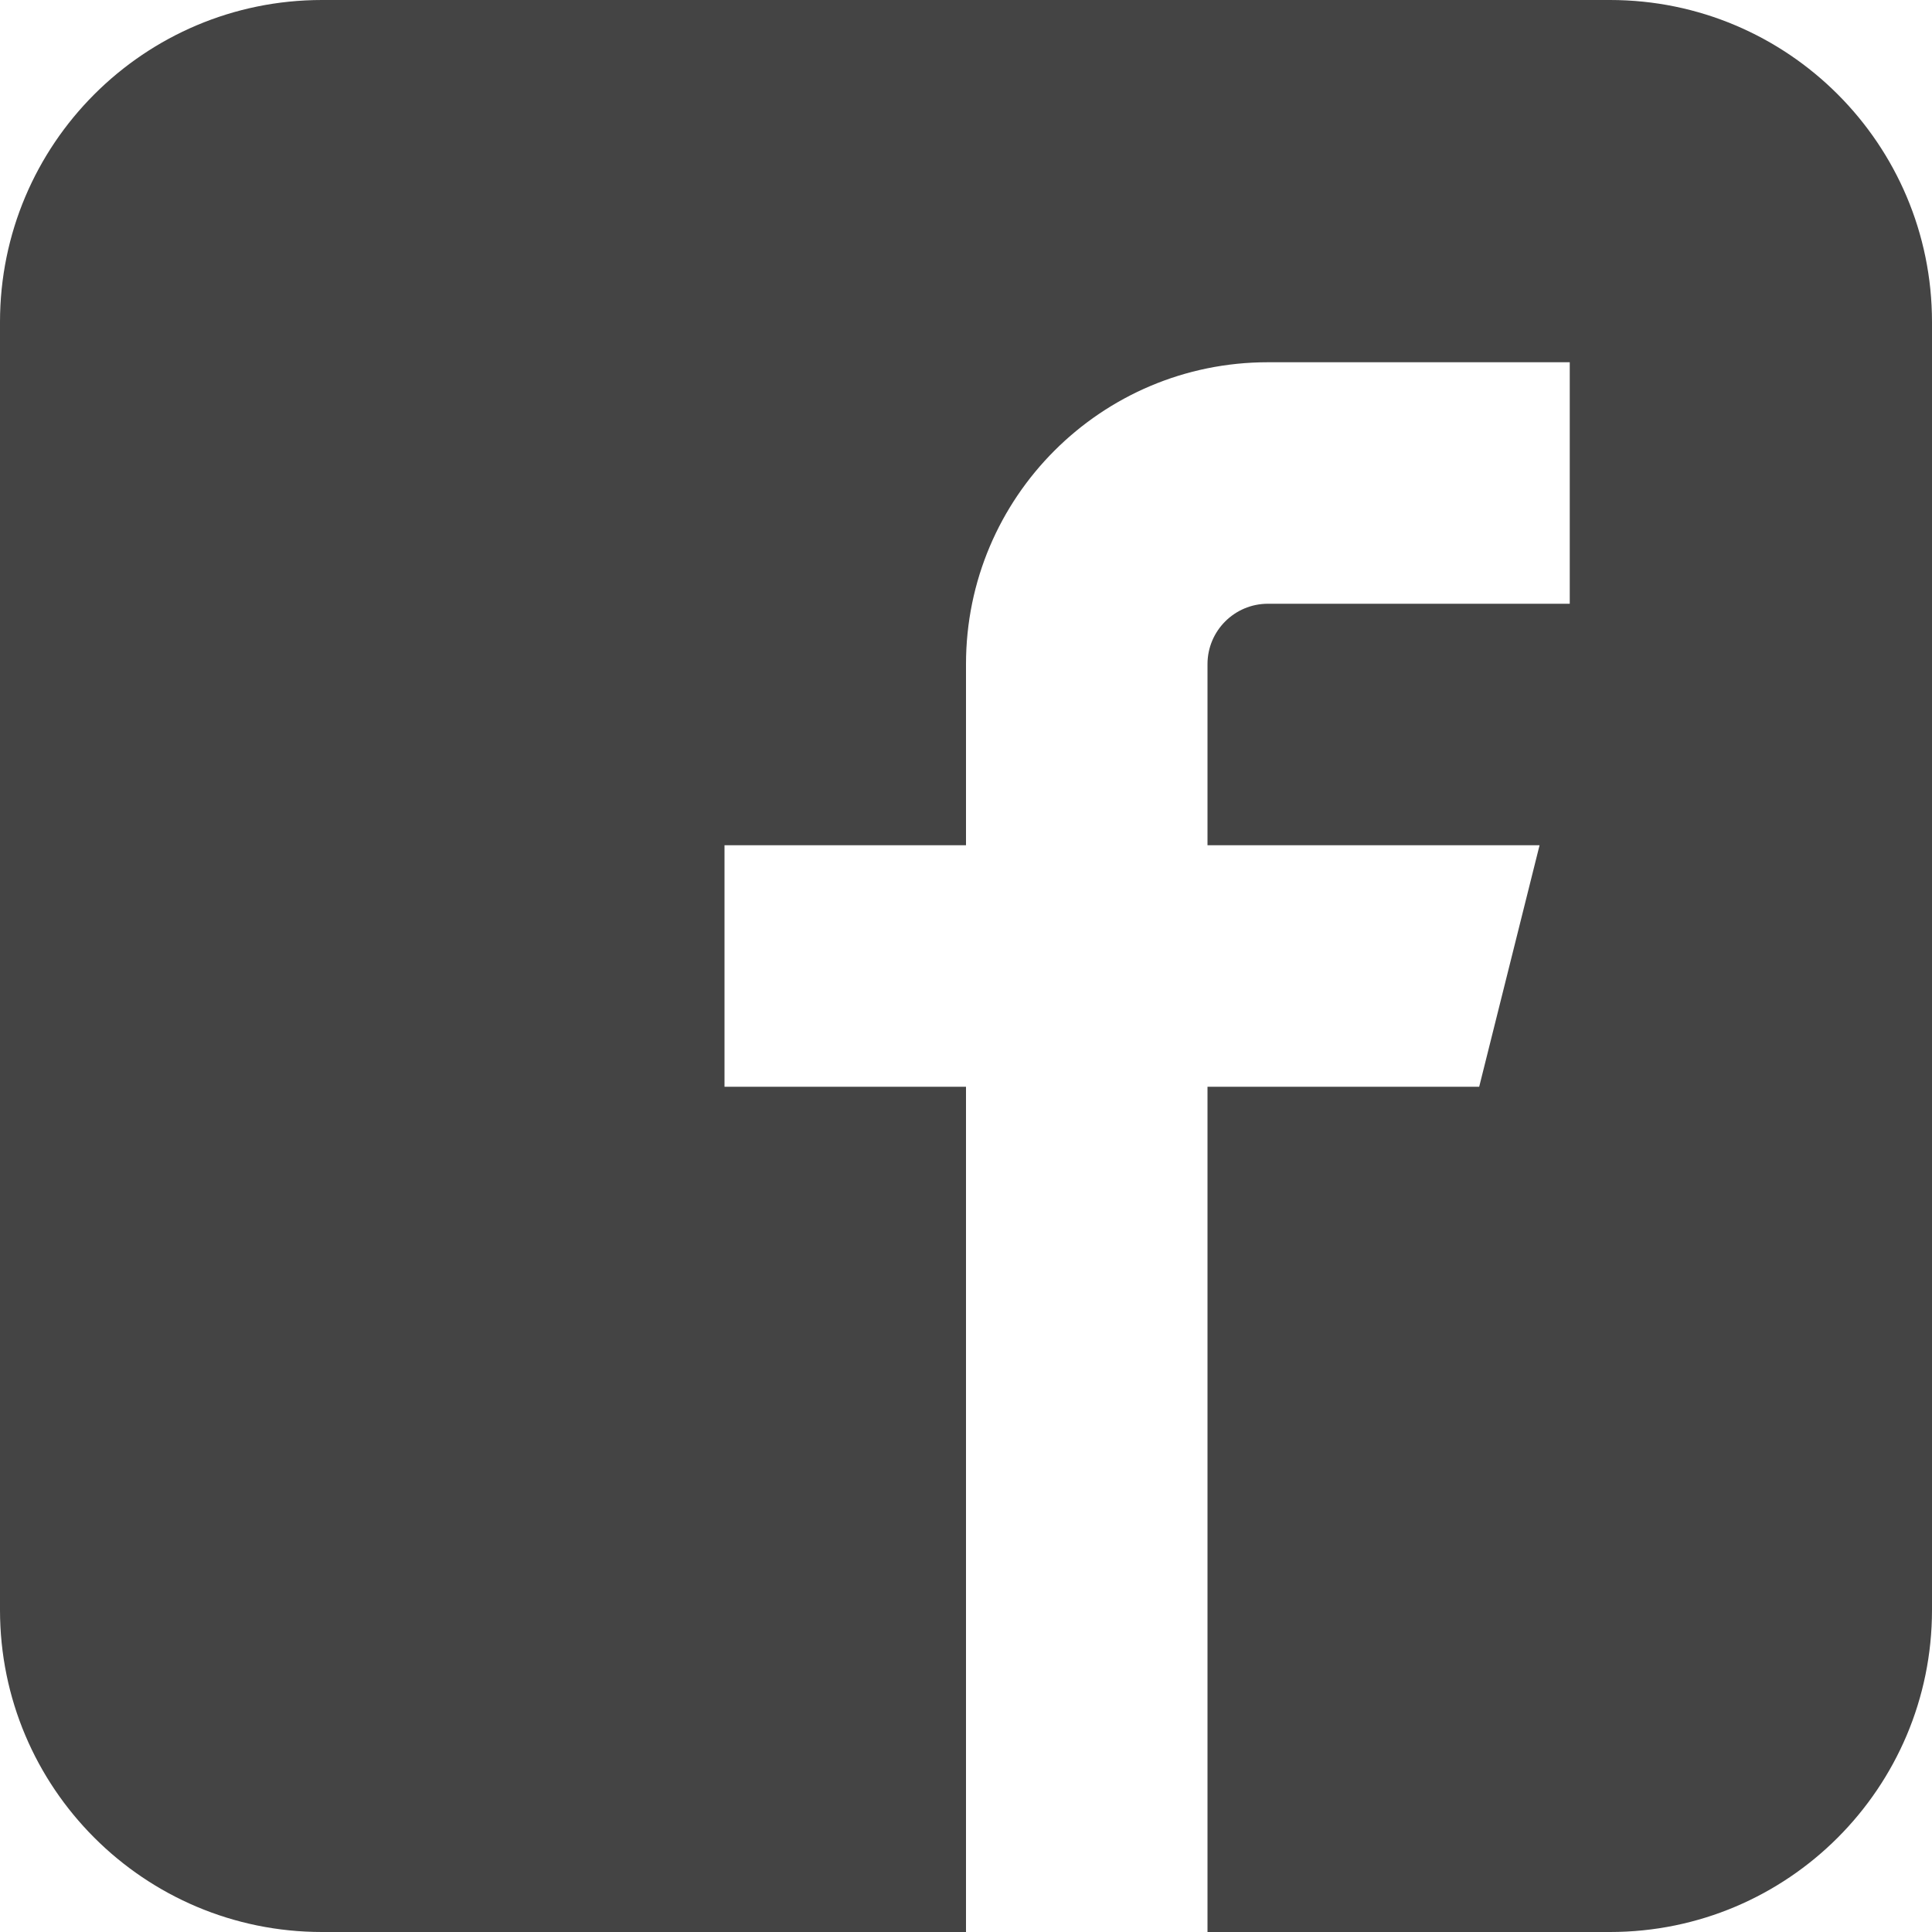
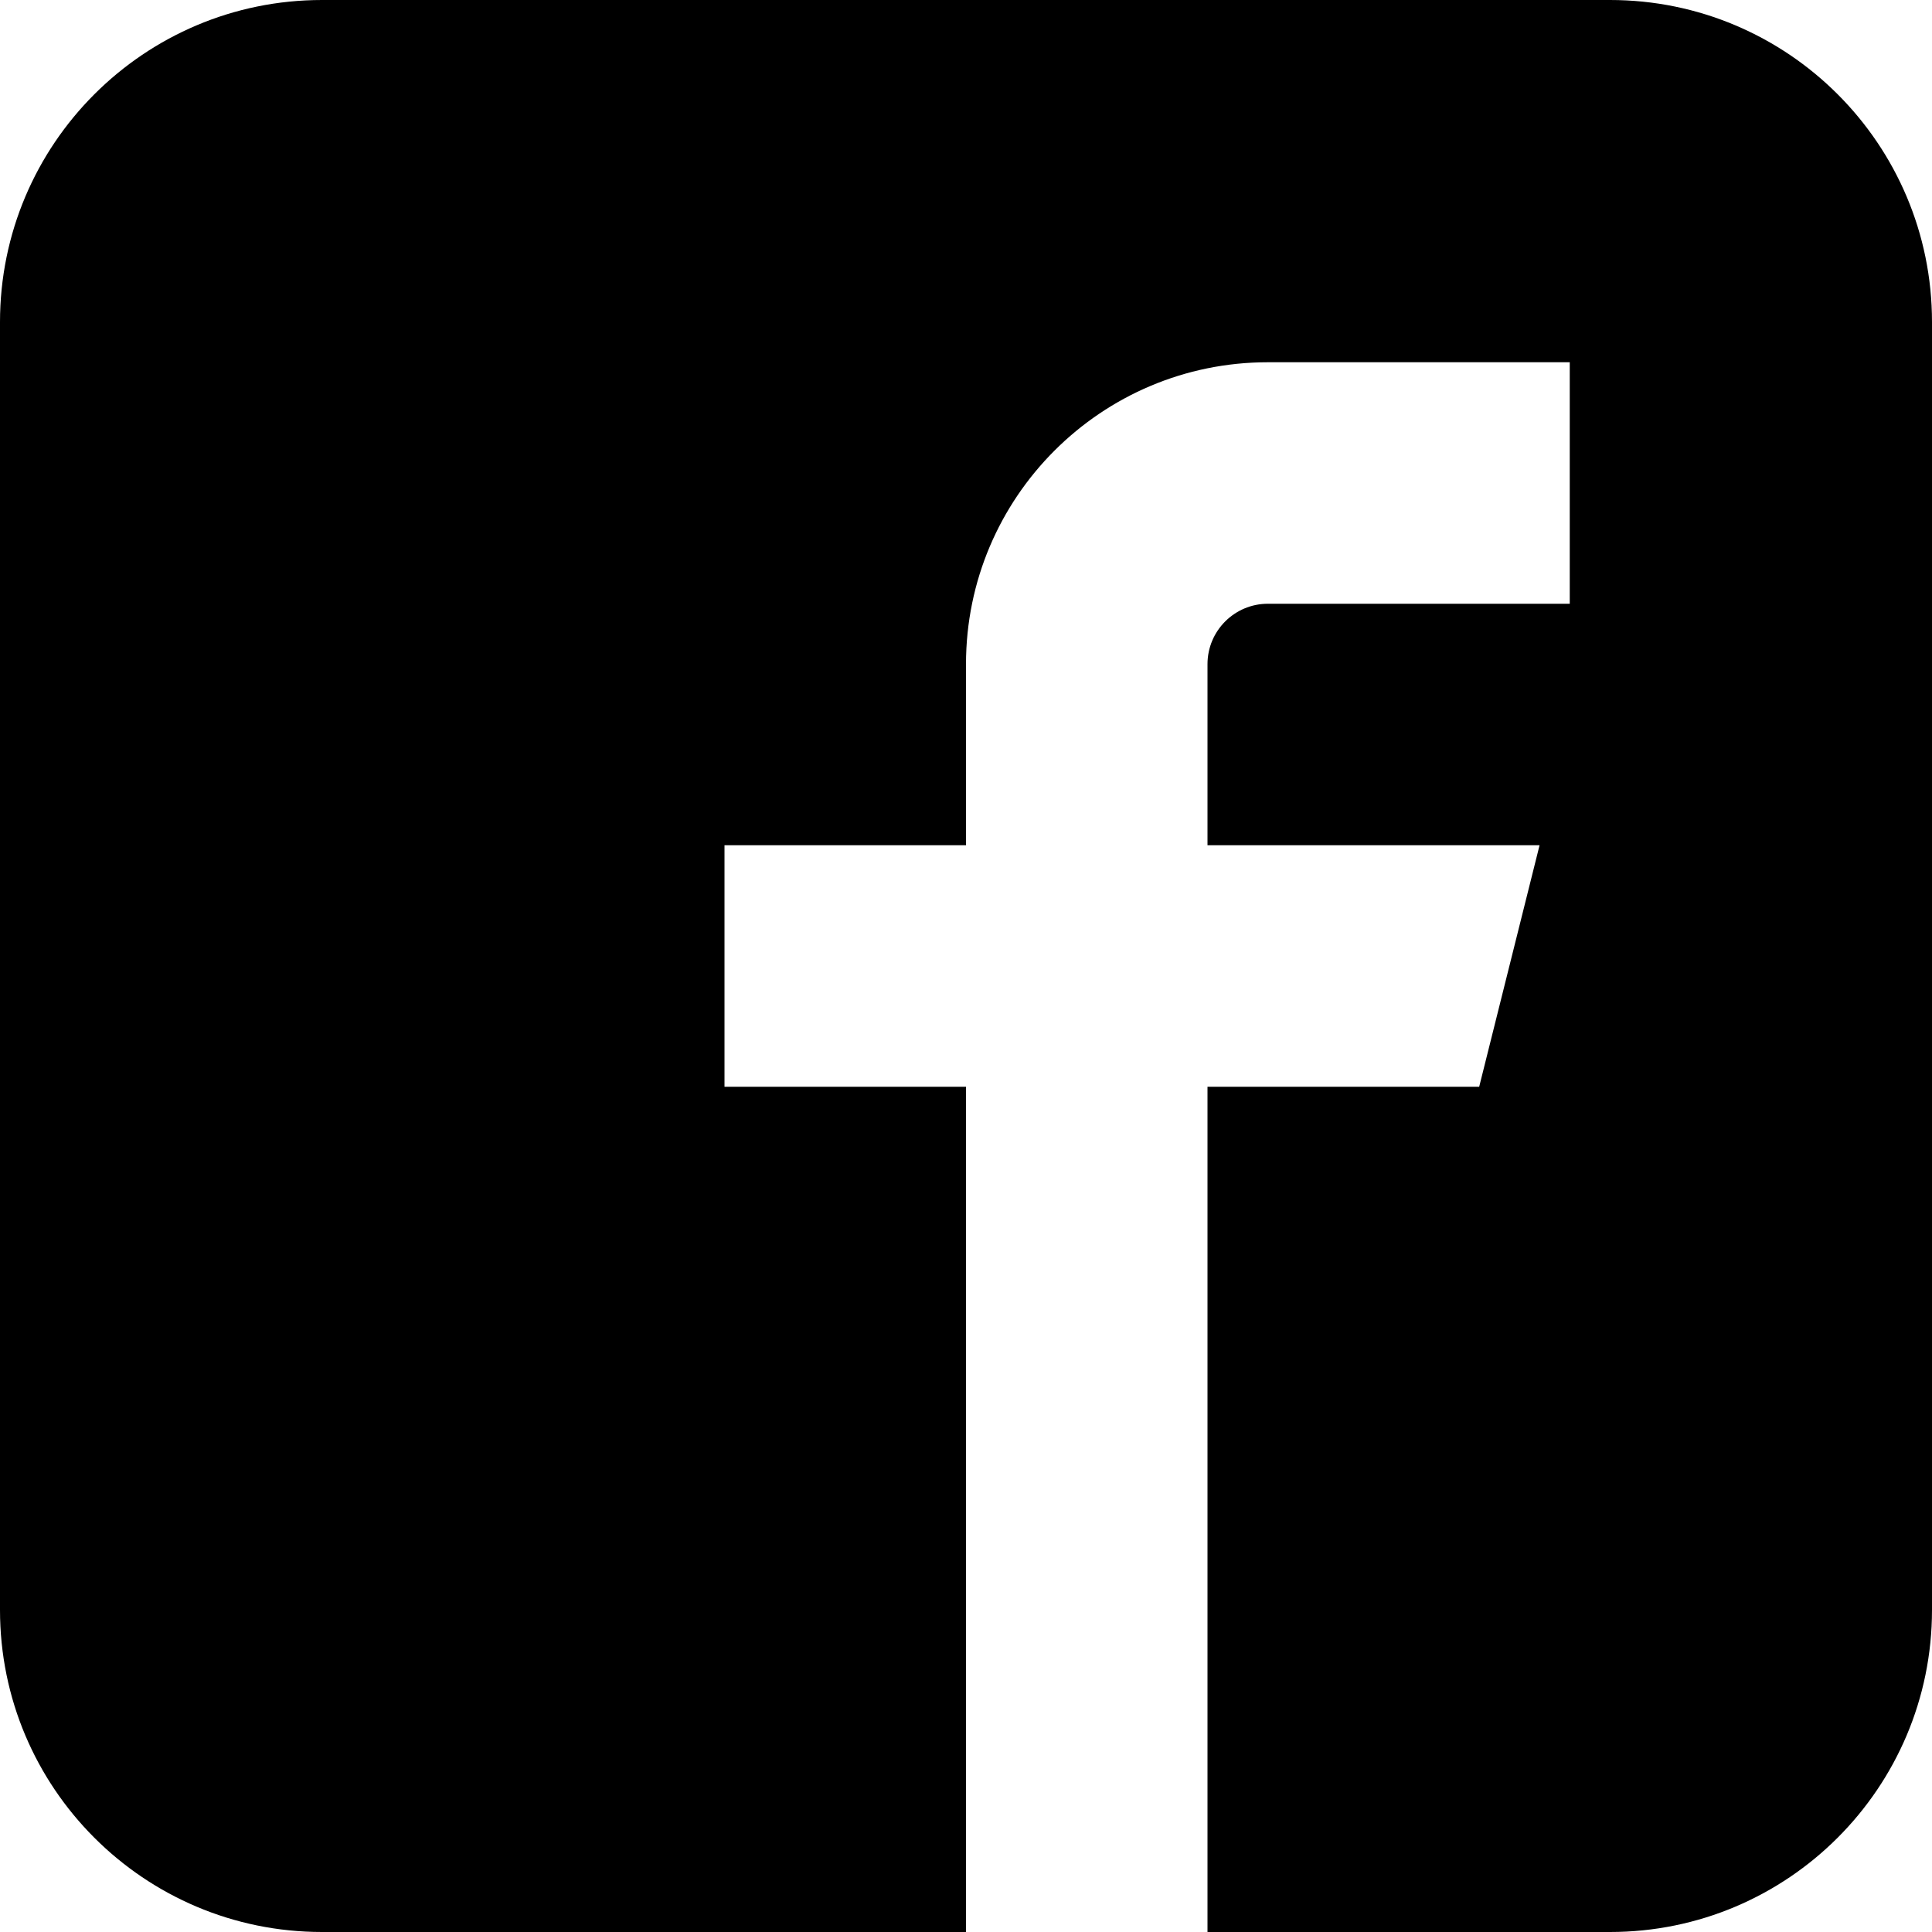
<svg xmlns="http://www.w3.org/2000/svg" version="1.1" width="32" height="32" viewBox="0 0 32 32">
-   <path fill="#444444" d="M26.667 0h-21.334c-2.945 0-5.333 2.388-5.333 5.334v21.332c0 2.946 2.387 5.334 5.333 5.334h10.667v-14h-4v-4h4v-3c0-2.761 2.239-5 5-5h5v4h-5c-0.552 0-1 0.448-1 1v3h5.5l-1 4h-4.5v14h6.667c2.945 0 5.333-2.388 5.333-5.334v-21.332c0-2.946-2.387-5.334-5.333-5.334z" />
+   <path d="M26.667 0h-21.334c-2.945 0-5.333 2.388-5.333 5.334v21.332c0 2.946 2.387 5.334 5.333 5.334h10.667v-14h-4v-4h4v-3c0-2.761 2.239-5 5-5h5v4h-5c-0.552 0-1 0.448-1 1v3h5.5l-1 4h-4.5v14h6.667c2.945 0 5.333-2.388 5.333-5.334v-21.332c0-2.946-2.387-5.334-5.333-5.334z" />
</svg>
